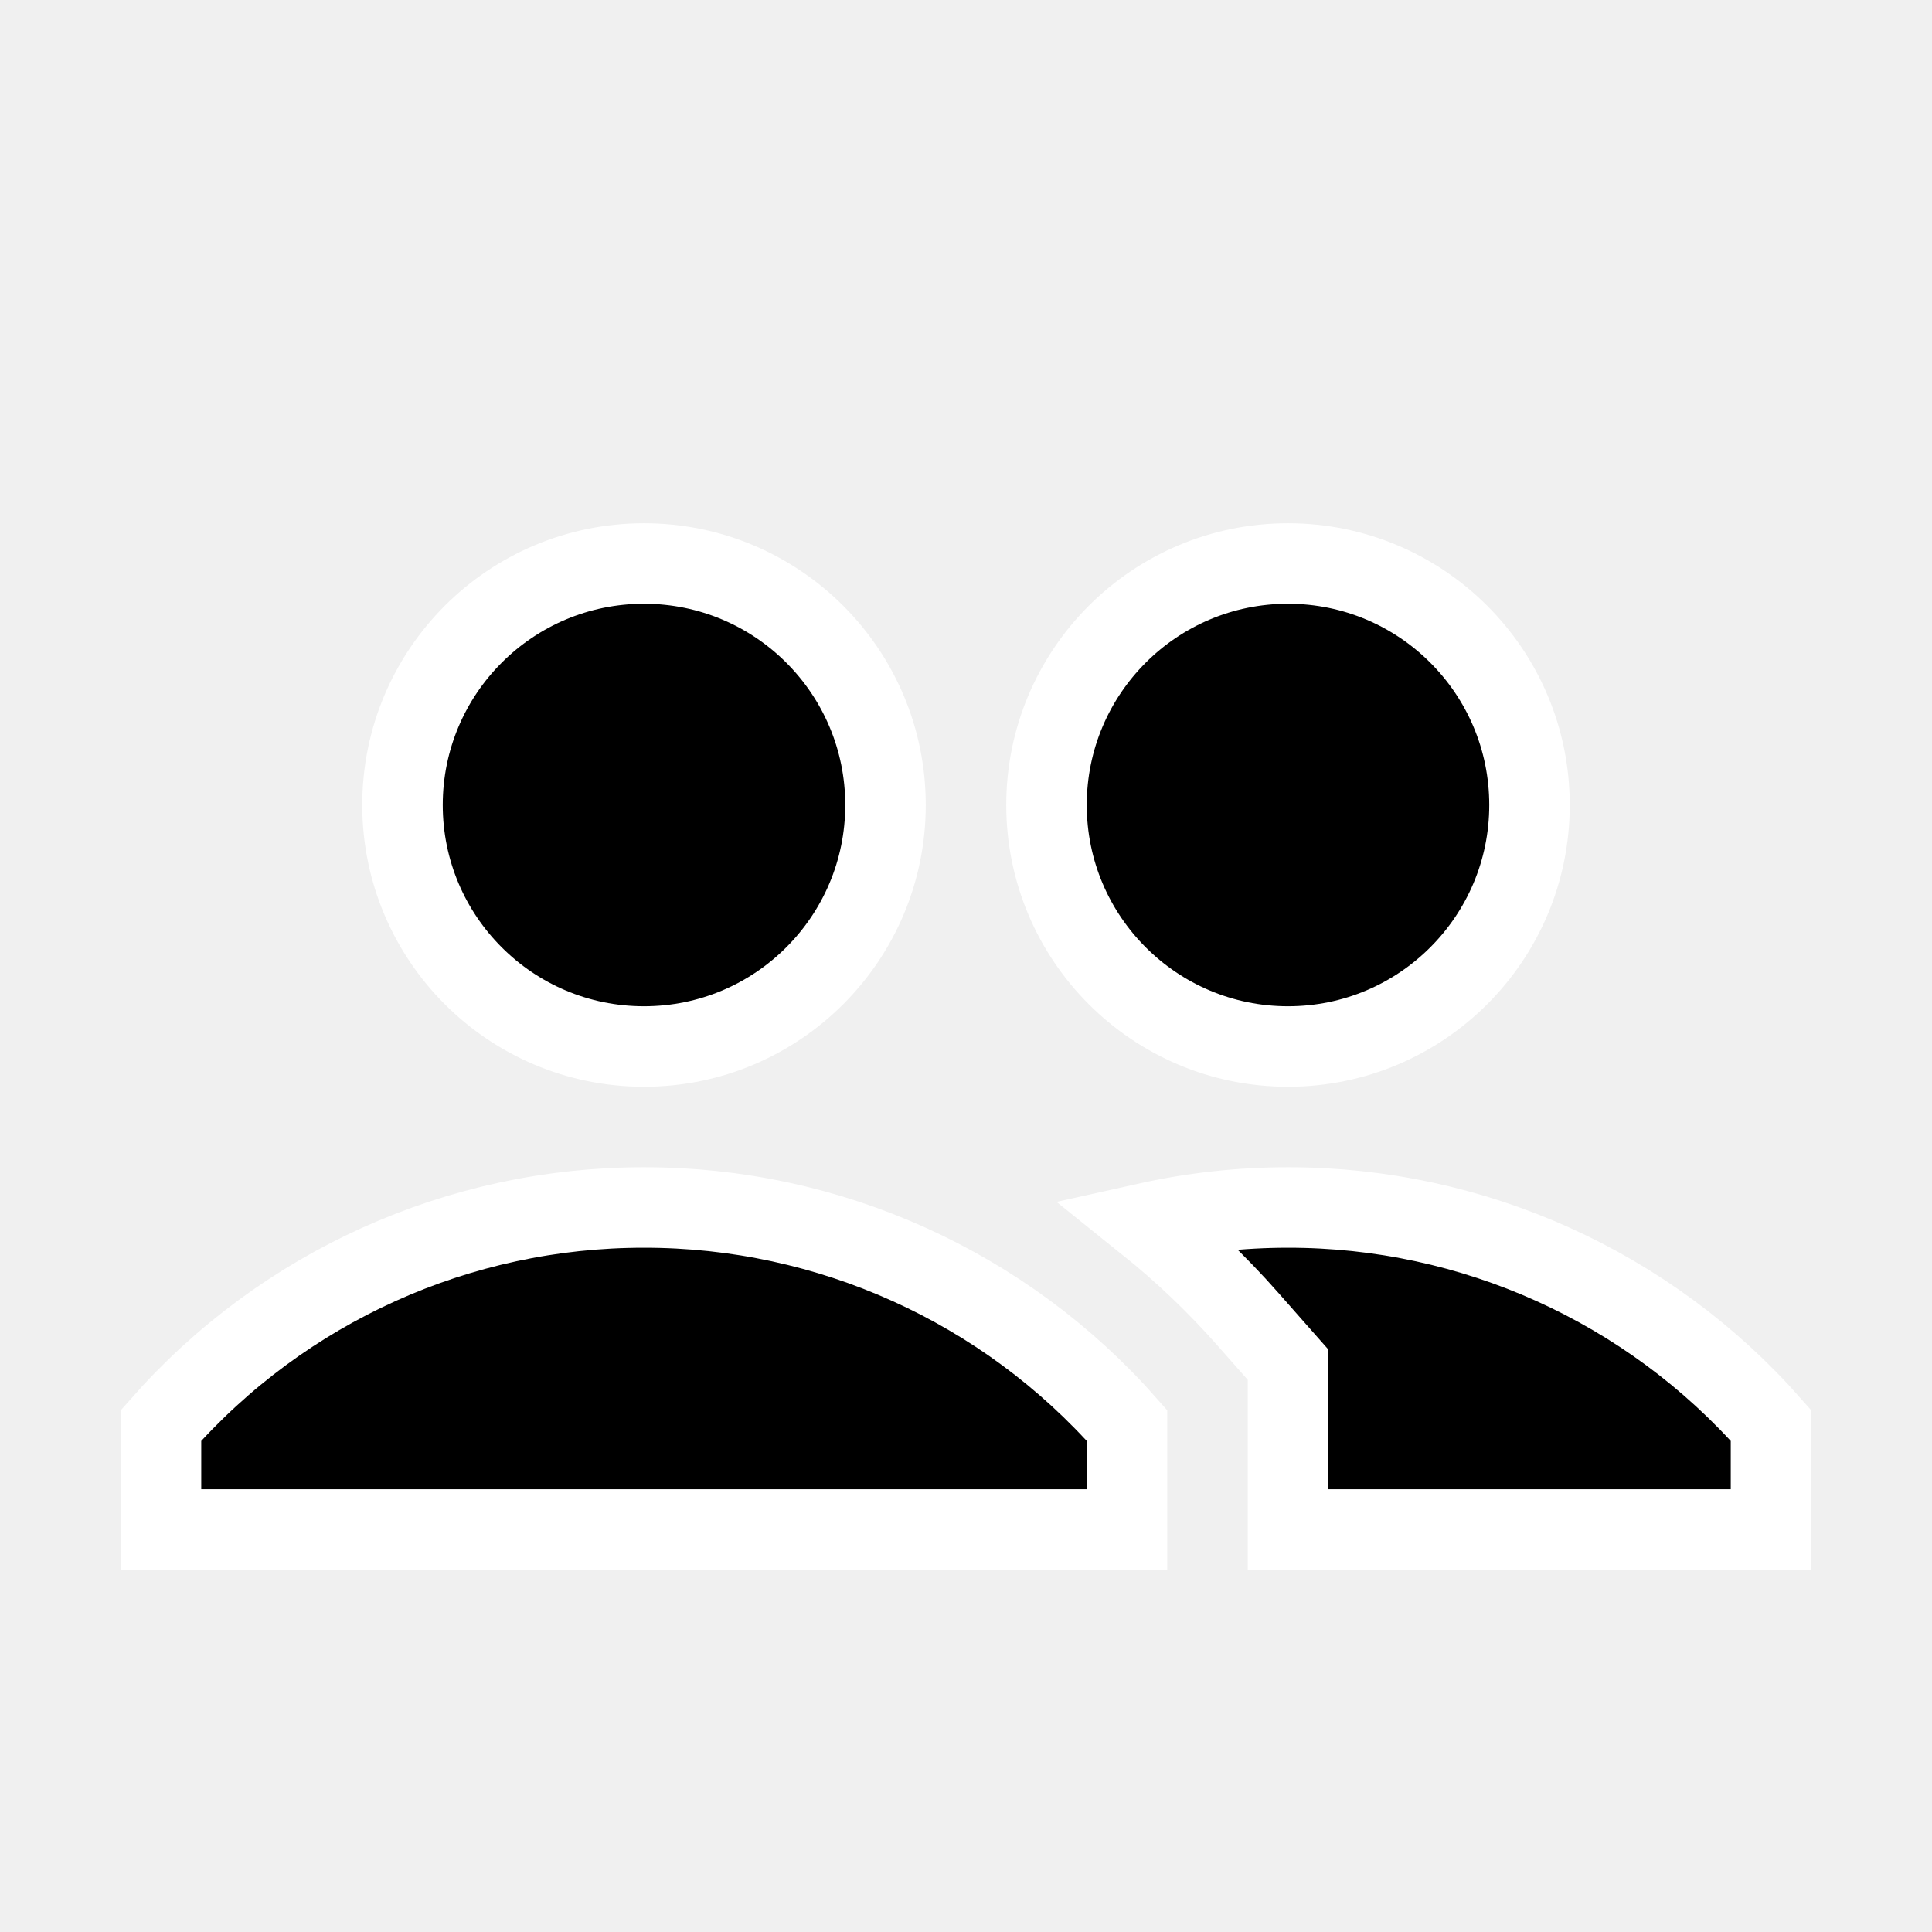
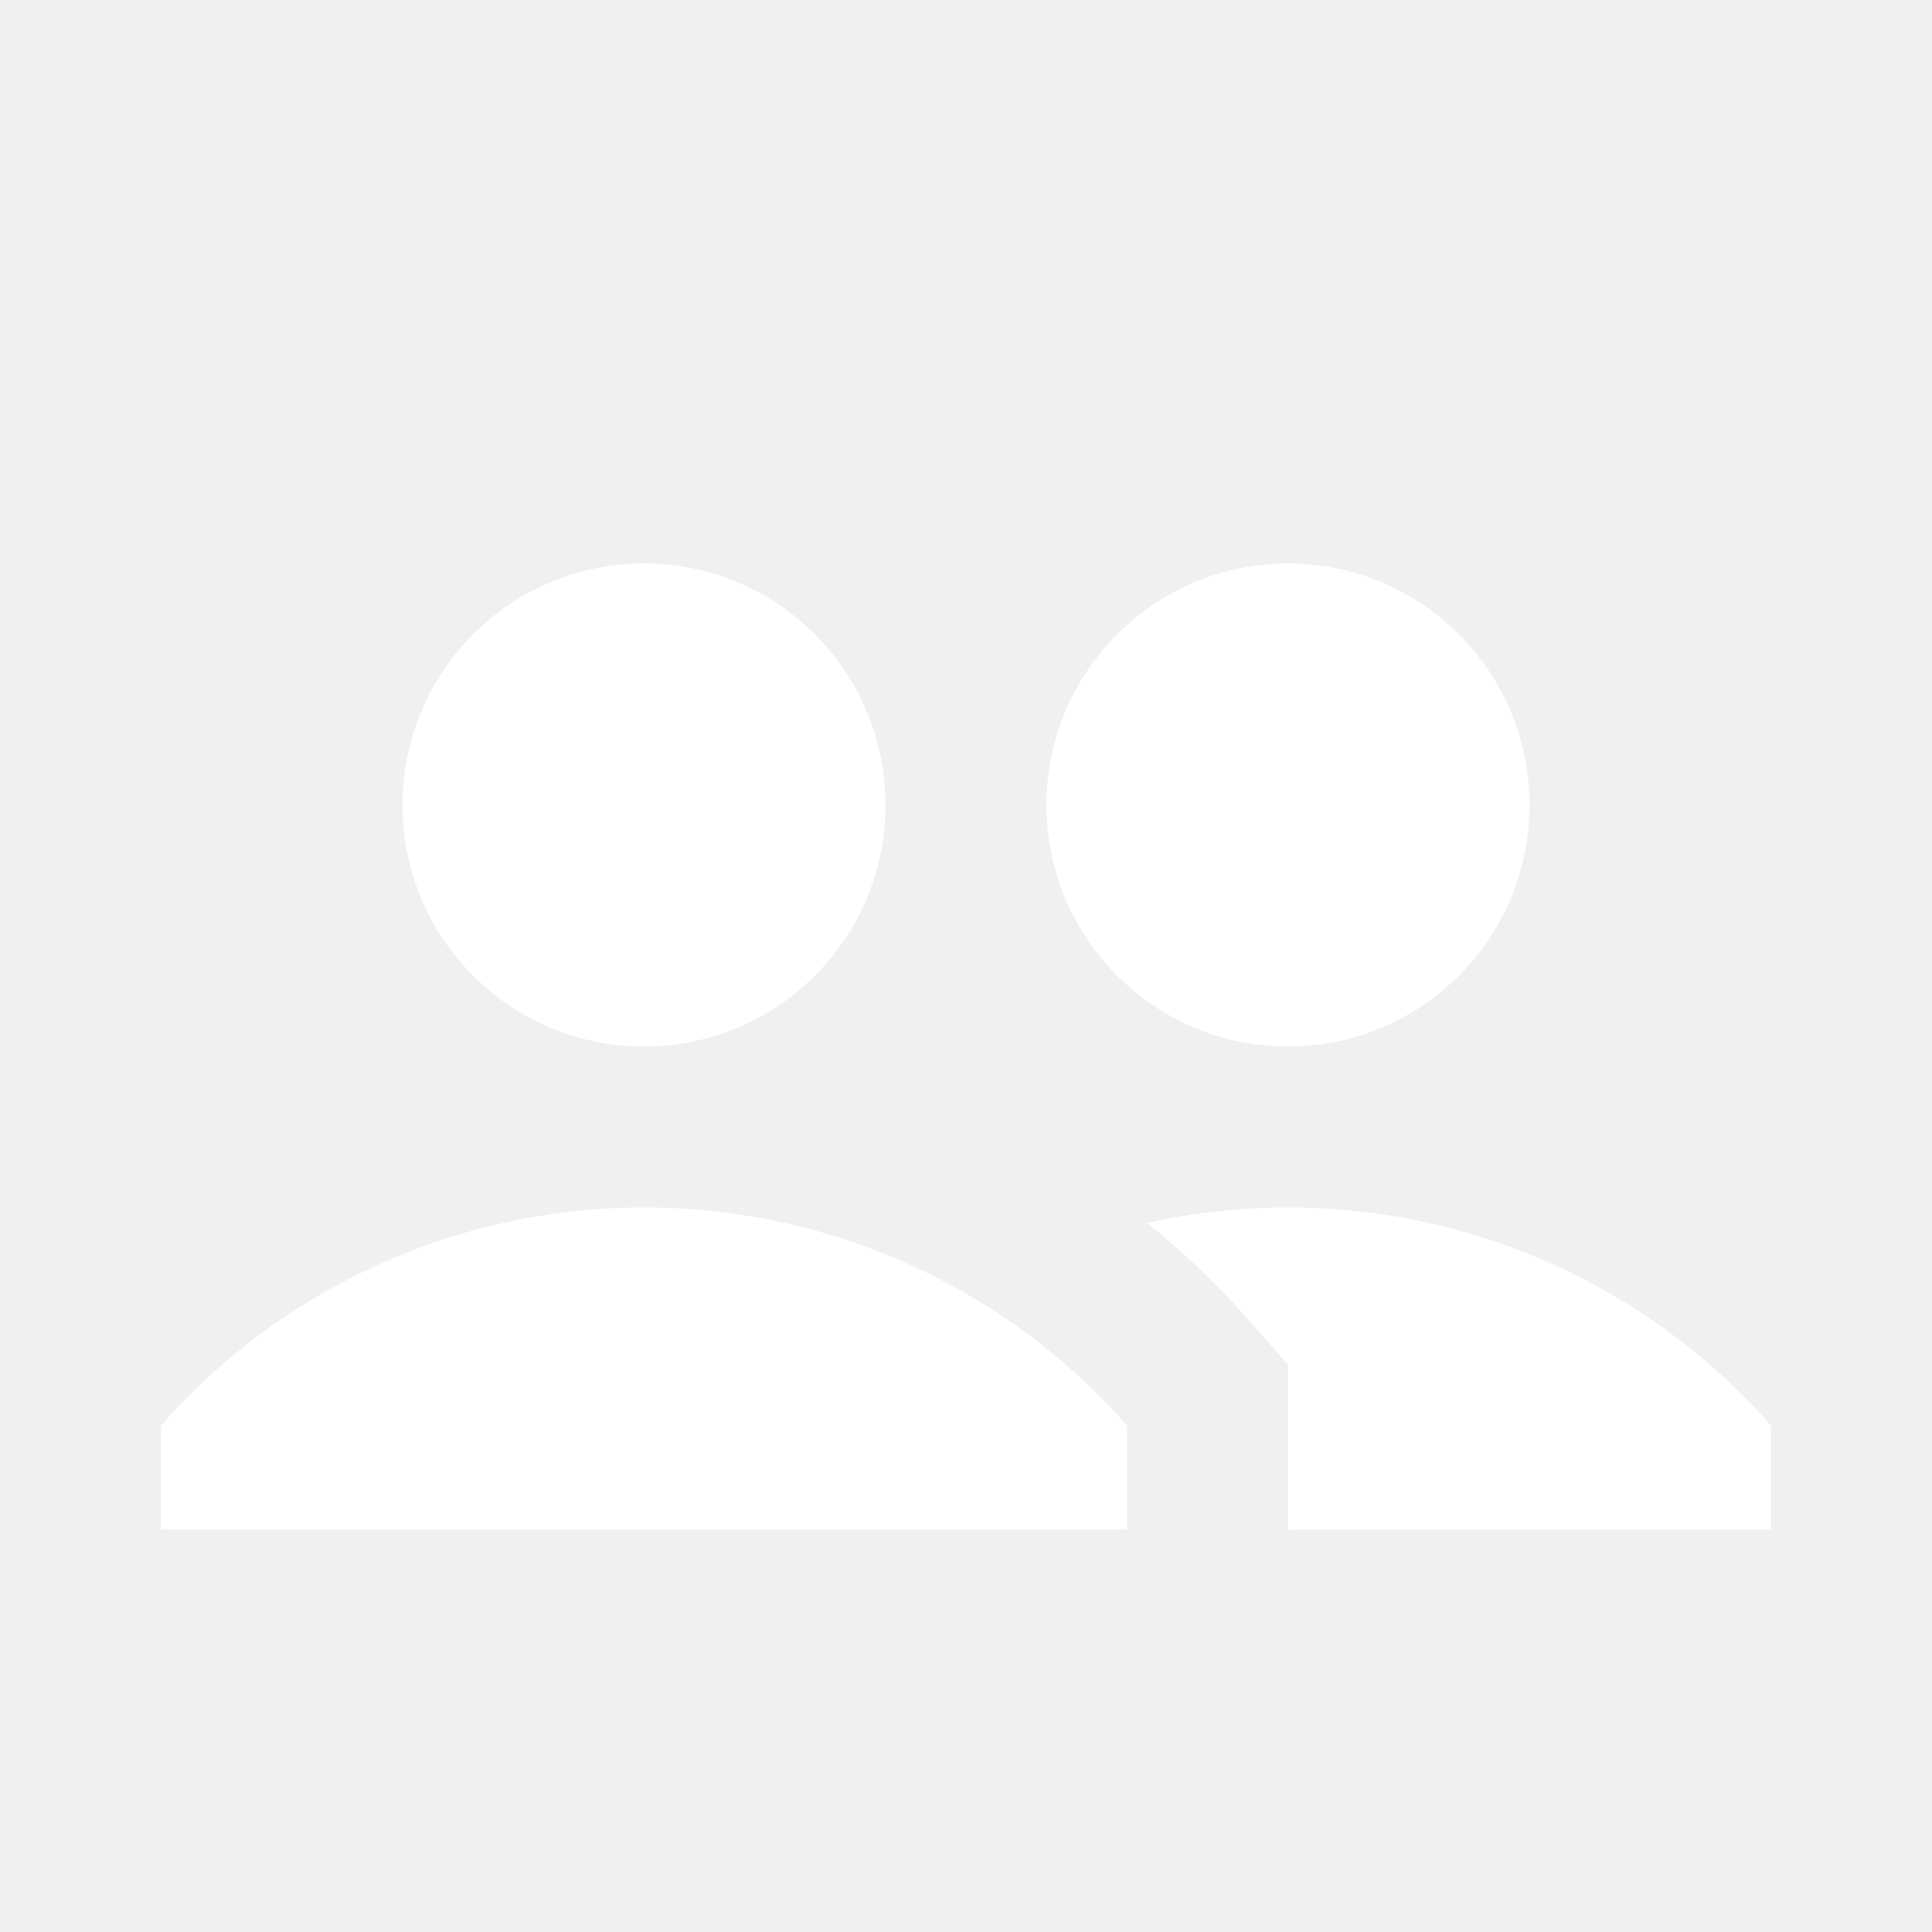
<svg xmlns="http://www.w3.org/2000/svg" width="24" height="24" viewBox="0 0 24 24">
-   <g id="feUsers0" fill="none" fill-rule="evenodd" stroke="white" stroke-width="1">
-     <g id="feUsers1" fill="currentColor">
+   <g id="feUsers0" fill="none" fill-rule="evenodd" stroke="none" stroke-width="1">
+     <g id="feUsers1" fill="white">
      <path id="feUsers2" d="M8 13a3 3 0 1 1 0-6a3 3 0 0 1 0 6Zm8 0a3 3 0 1 1 0-6a3 3 0 0 1 0 6Zm-8 2a7.98 7.98 0 0 1 6 2.708V19H2v-1.292A7.98 7.98 0 0 1 8 15Zm8 4v-2.048l-.5-.567a10.057 10.057 0 0 0-1.25-1.193A8.028 8.028 0 0 1 16 15a7.98 7.98 0 0 1 6 2.708V19h-6Z" />
    </g>
  </g>
</svg>
